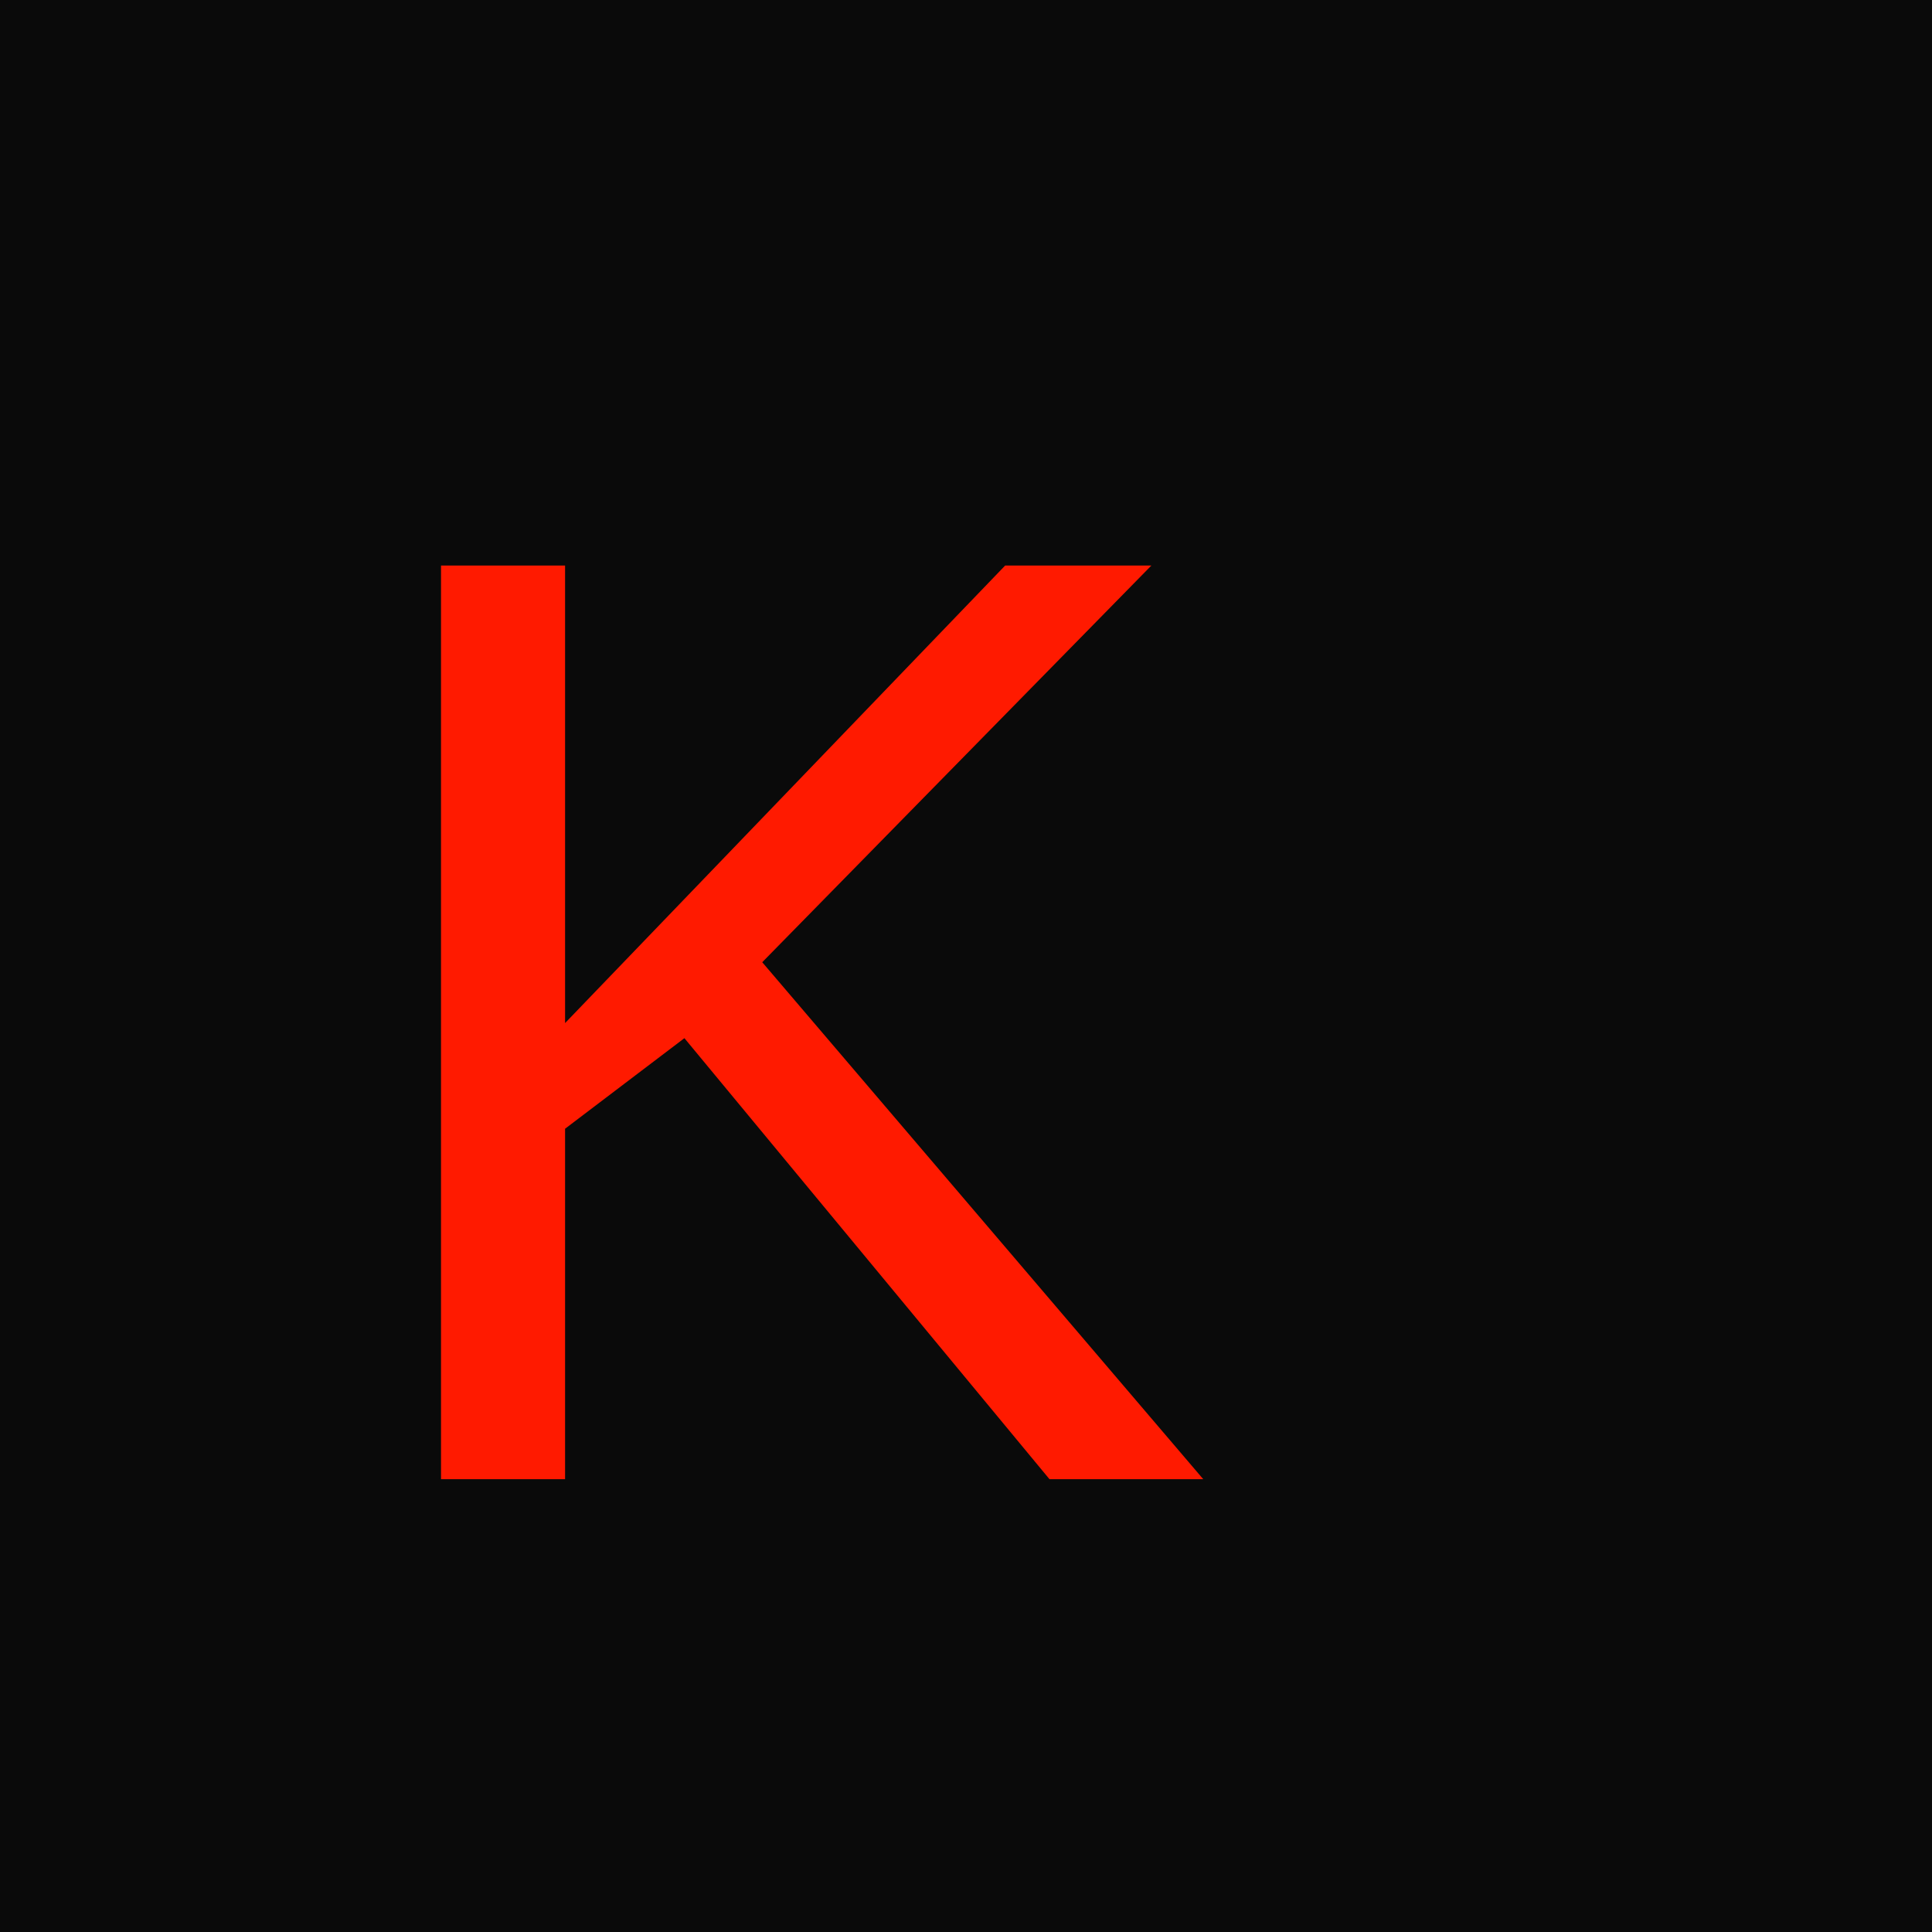
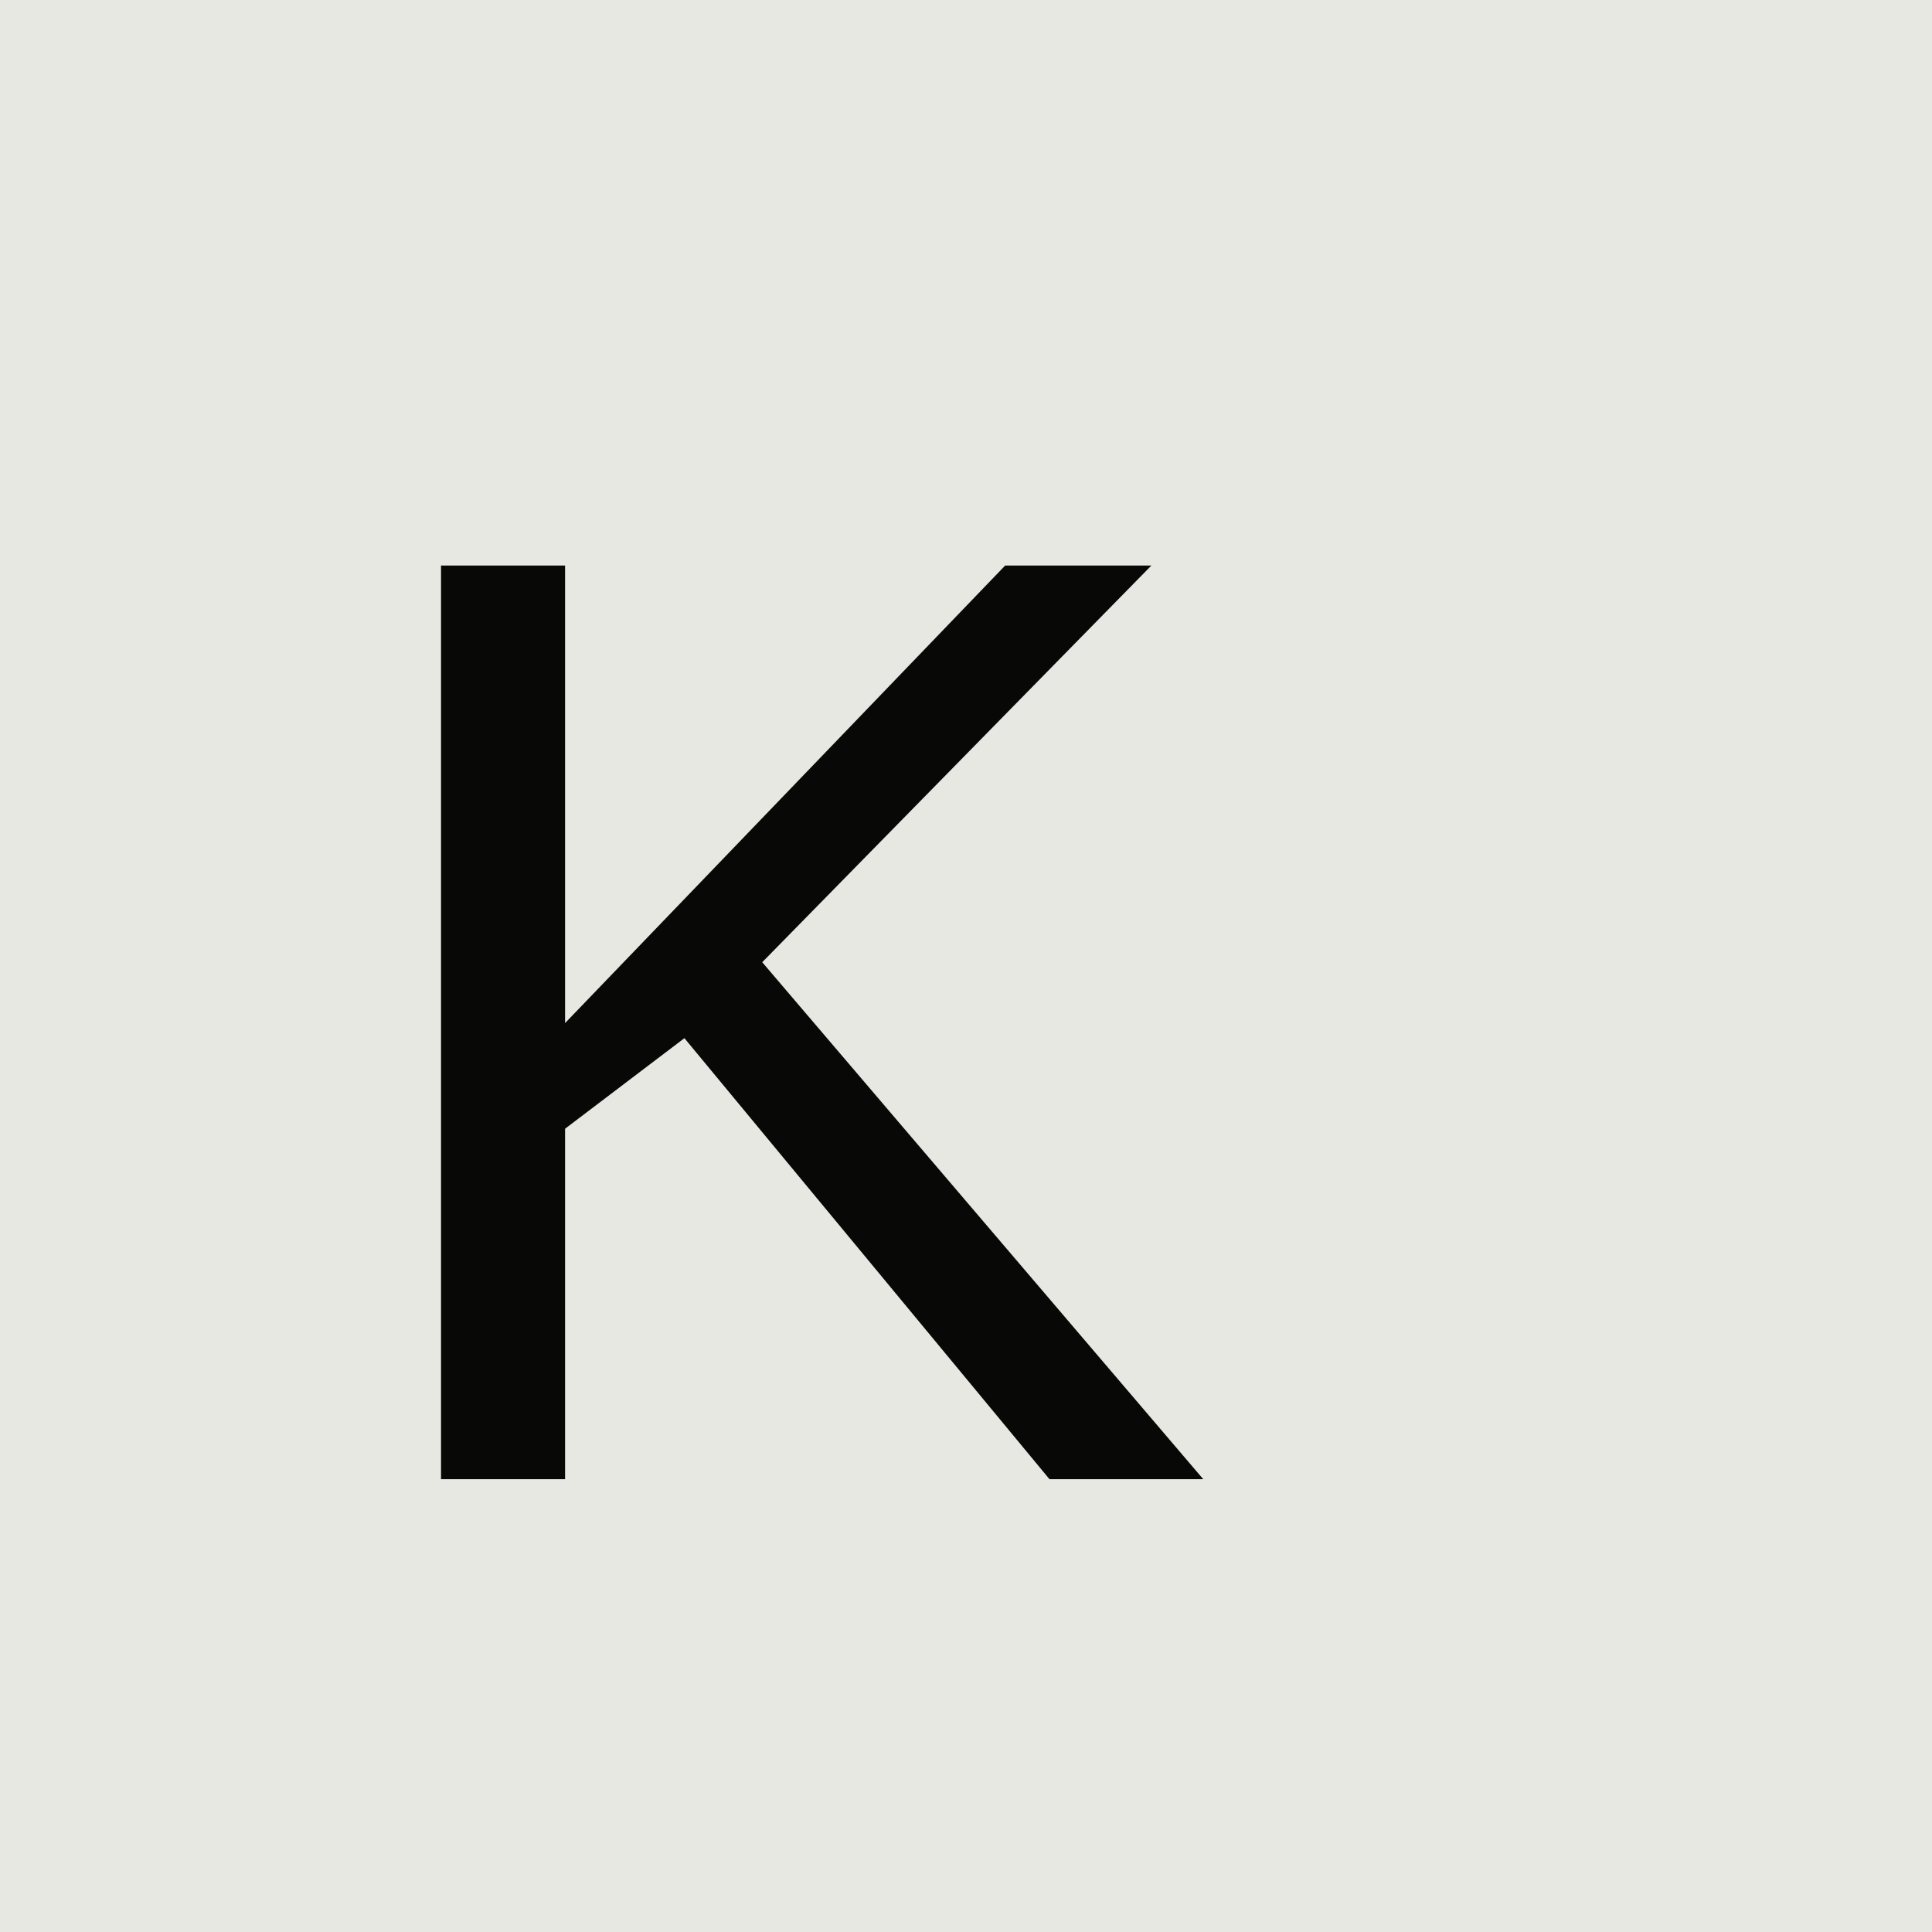
<svg xmlns="http://www.w3.org/2000/svg" viewBox="0 0 64 64">
-   <rect width="64" height="64" fill="#0a0a0a" />
-   <text x="11" y="49" font-family="Arial,sans-serif" font-size="44" fill="#ff1a00">K</text>
+   <rect width="64" height="64" fill="#e8e8e3" />
+   <text x="11" y="49" font-family="Arial,sans-serif" font-size="44" fill="#080807">K</text>
</svg>
